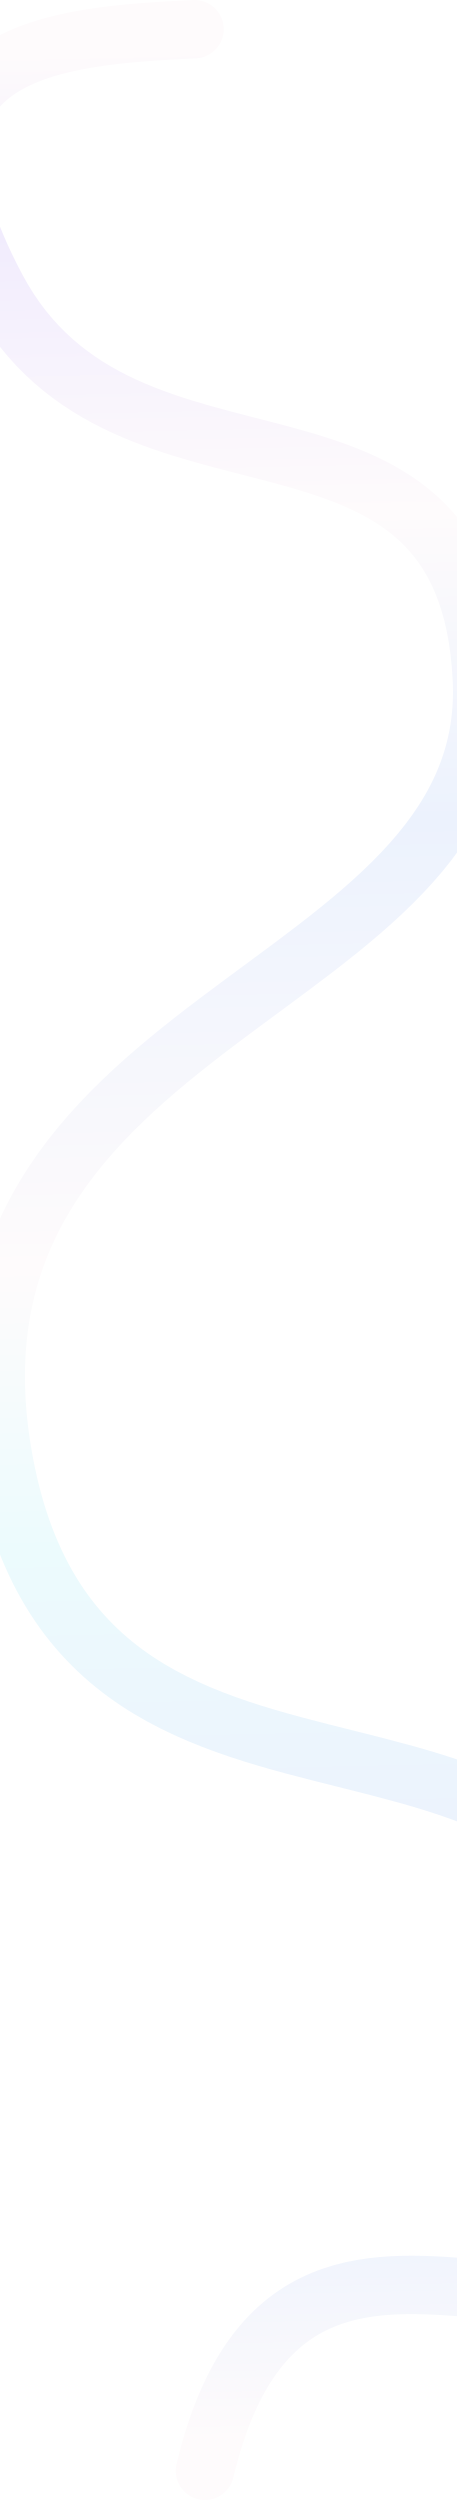
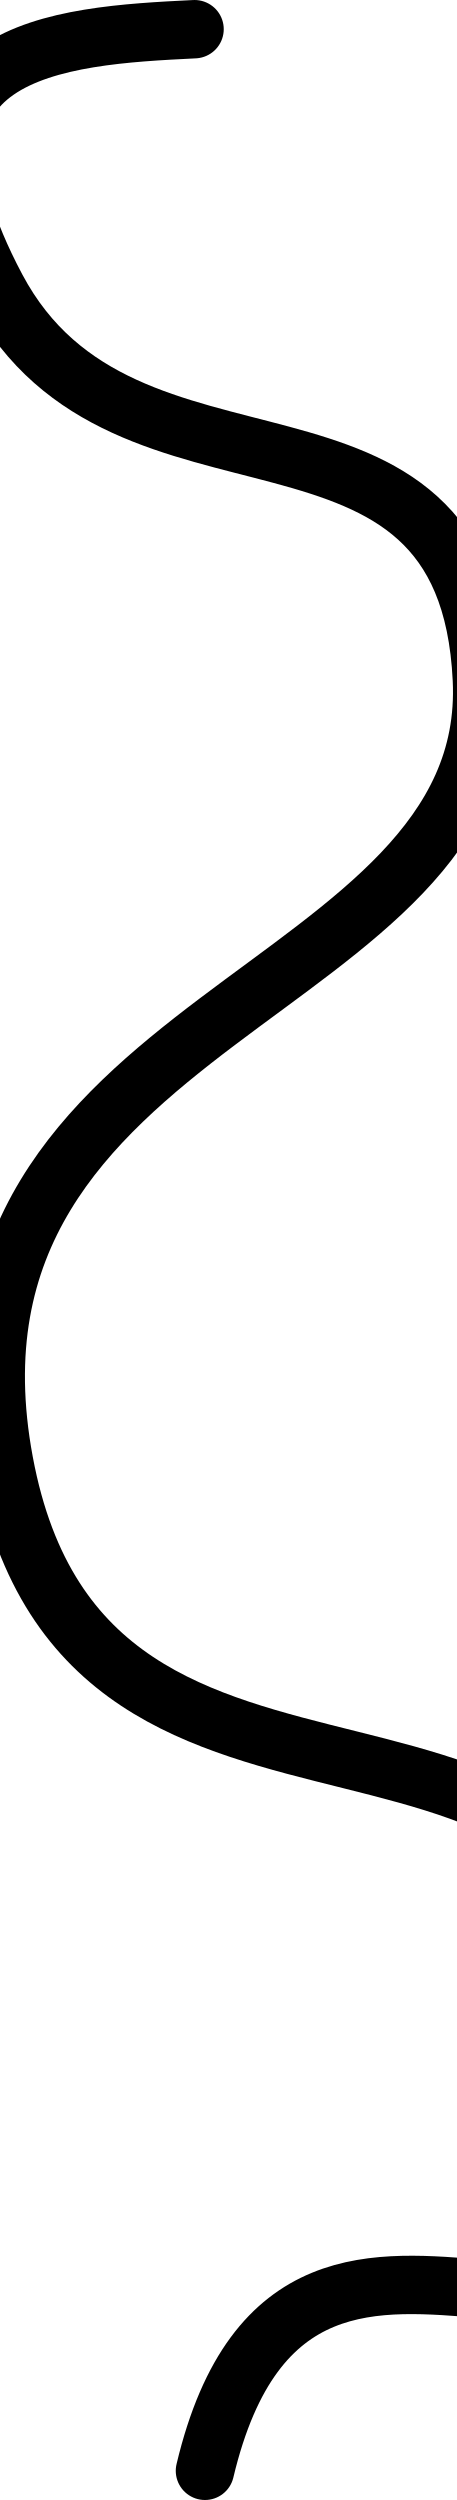
<svg xmlns="http://www.w3.org/2000/svg" width="360" height="1970" viewBox="0 0 360 1970" fill="none">
  <path d="M161.498 1947C238.403 1623.72 551.514 1994.07 522.051 1629.42C492.587 1264.78 69.113 1506.29 3.195 1152.1C-62.724 797.919 391.712 786.51 379.727 535.49C367.742 284.47 98.081 417.111 -2.796 226.945C-103.673 36.779 47.672 28.226 153.309 23" stroke="url(#paint0_linear_1054_18924)" stroke-width="46" stroke-linecap="round" />
  <defs>
    <linearGradient id="paint0_linear_1054_18924" x1="42.147" y1="42.008" x2="83.713" y2="1924.94" gradientUnits="userSpaceOnUse">
-       <stop stop-color="#FEFBFC" />
-       <stop offset="0.075" stop-color="#F1ECFD" />
-       <stop offset="0.195" stop-color="#FEFBFC" />
-       <stop offset="0.324" stop-color="#ECF2FD" />
-       <stop offset="0.508" stop-color="#FEFBFC" />
-       <stop offset="0.626" stop-color="#ECFBFD" />
-       <stop offset="0.755" stop-color="#ECF2FD" />
-       <stop offset="0.896" stop-color="#ECF2FD" />
-       <stop offset="1" stop-color="#FEFBFC" />
+       <stop stopColor="#FEFBFC" />
+       <stop offset="0.075" stopColor="#F1ECFD" />
+       <stop offset="0.195" stopColor="#FEFBFC" />
+       <stop offset="0.324" stopColor="#ECF2FD" />
+       <stop offset="0.508" stopColor="#FEFBFC" />
+       <stop offset="0.626" stopColor="#ECFBFD" />
+       <stop offset="0.755" stopColor="#ECF2FD" />
+       <stop offset="0.896" stopColor="#ECF2FD" />
+       <stop offset="1" stopColor="#FEFBFC" />
    </linearGradient>
  </defs>
</svg>
